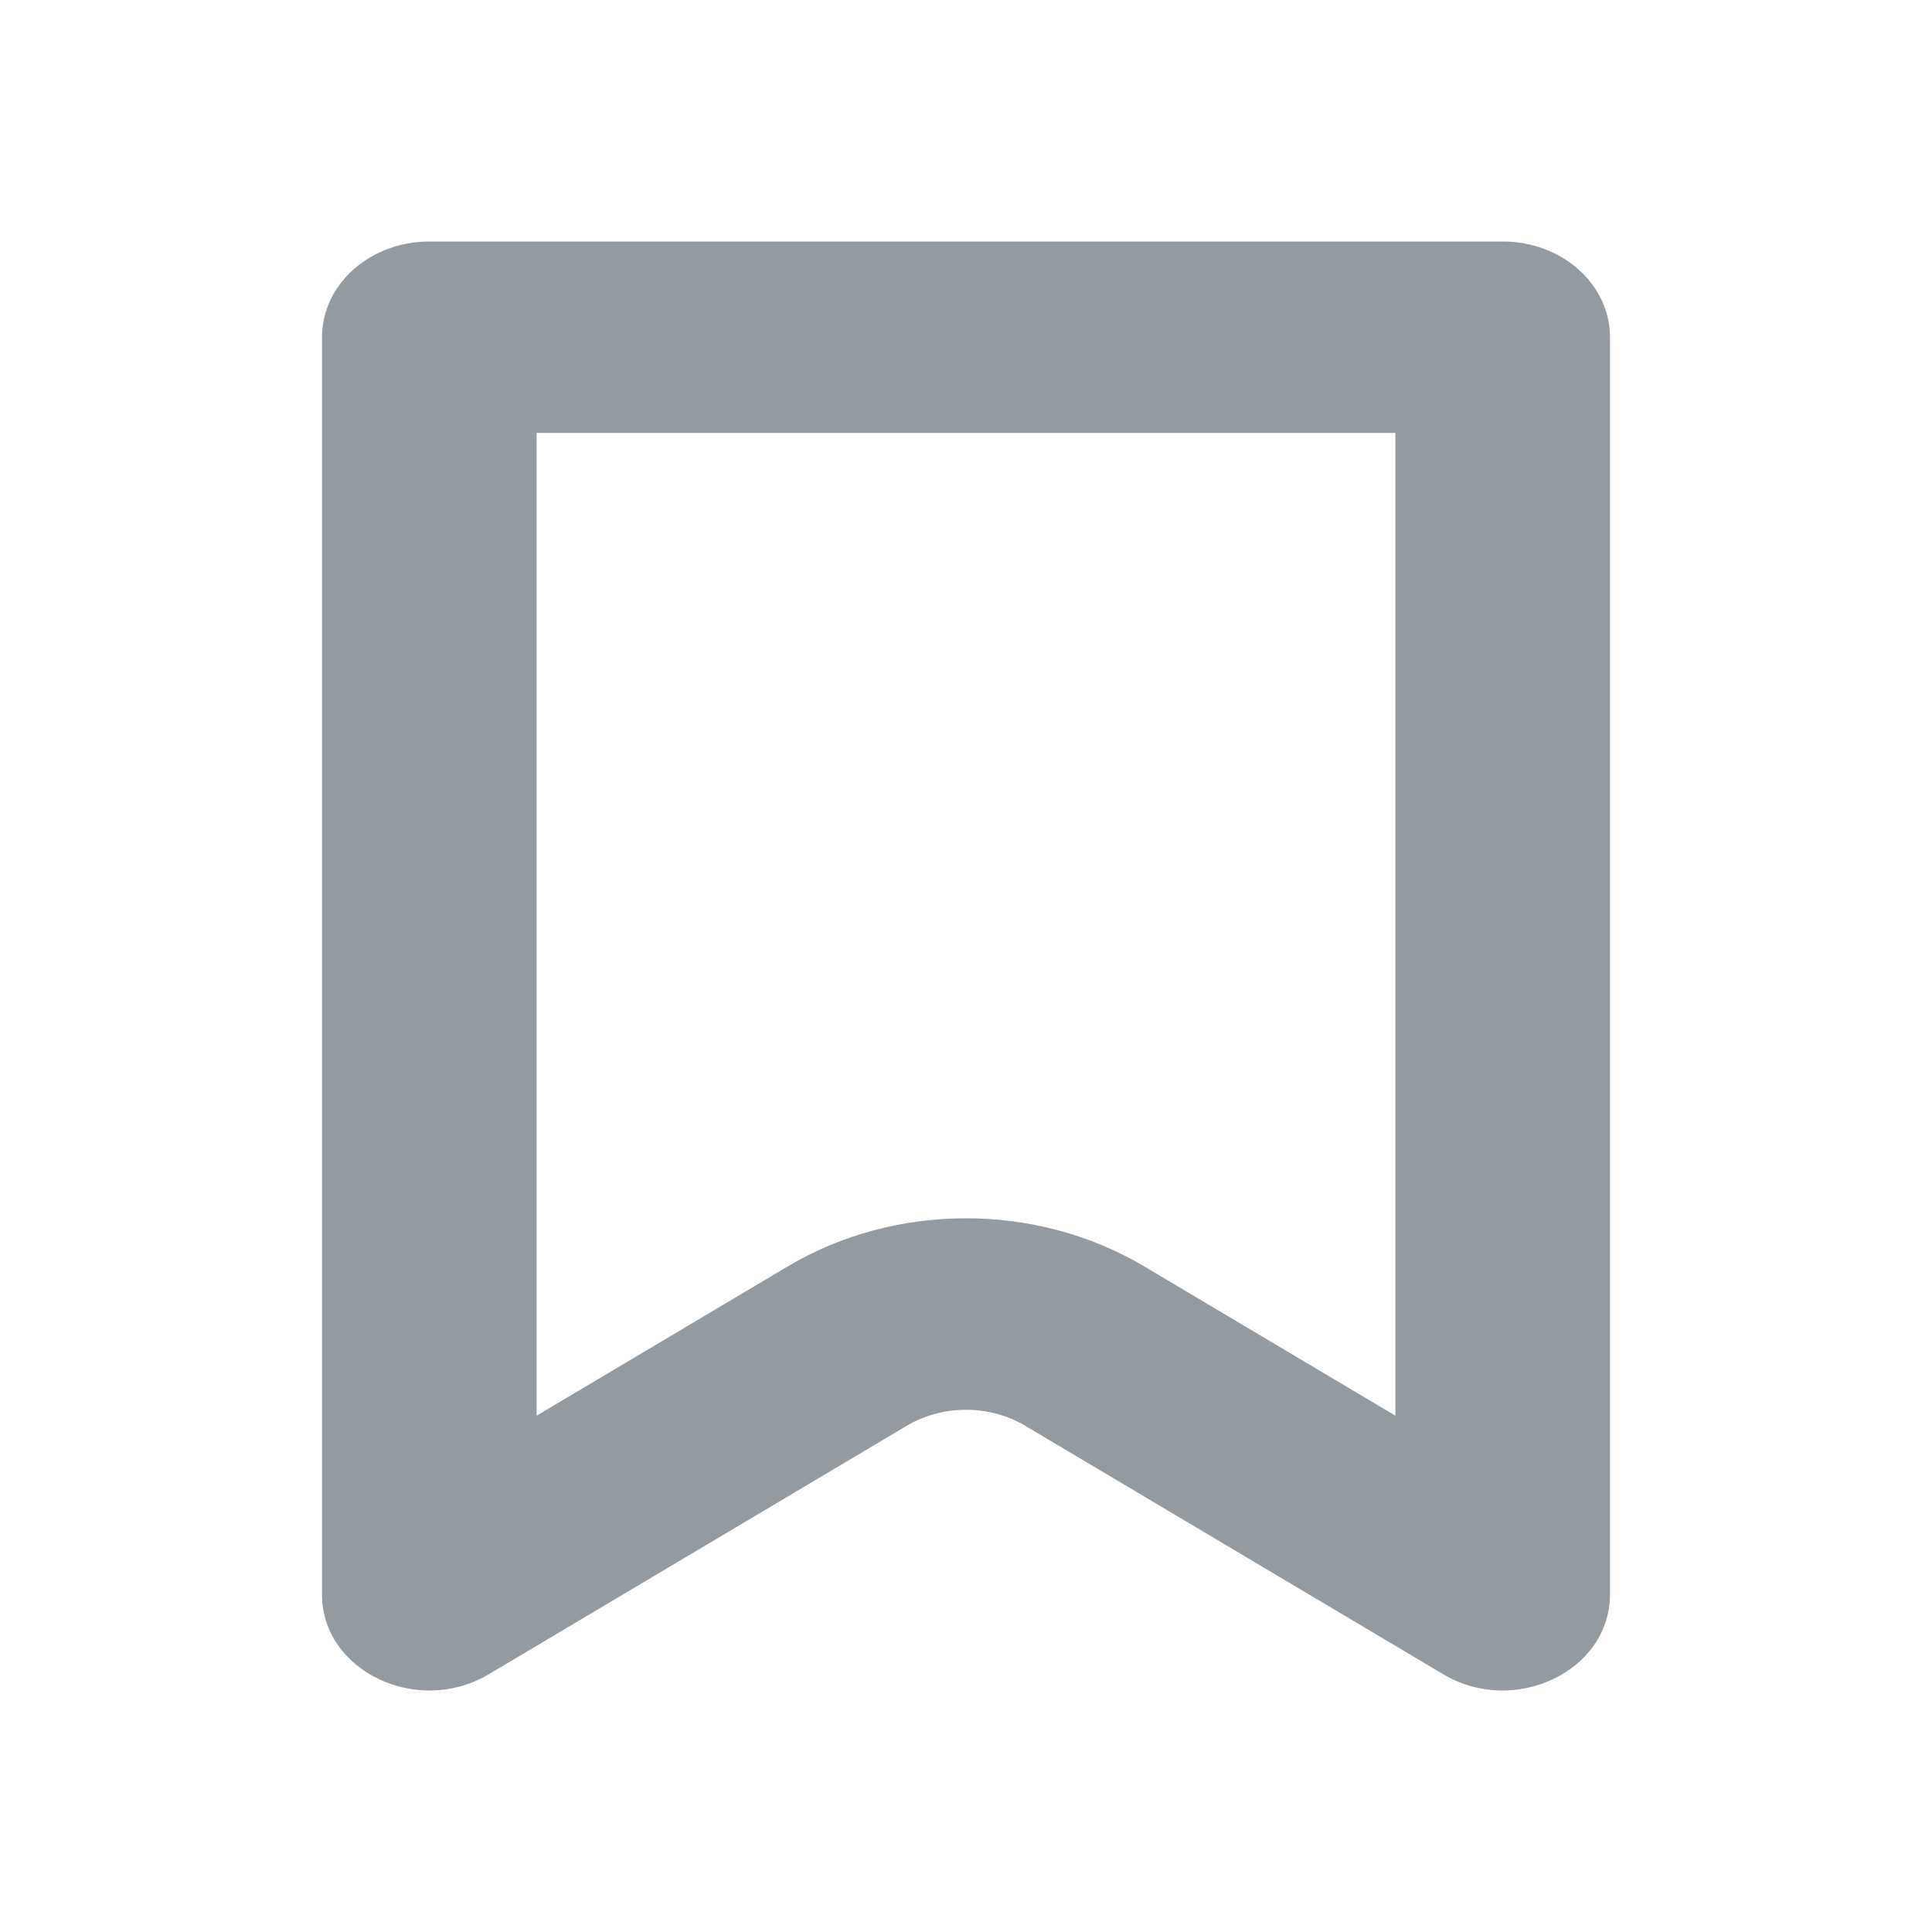
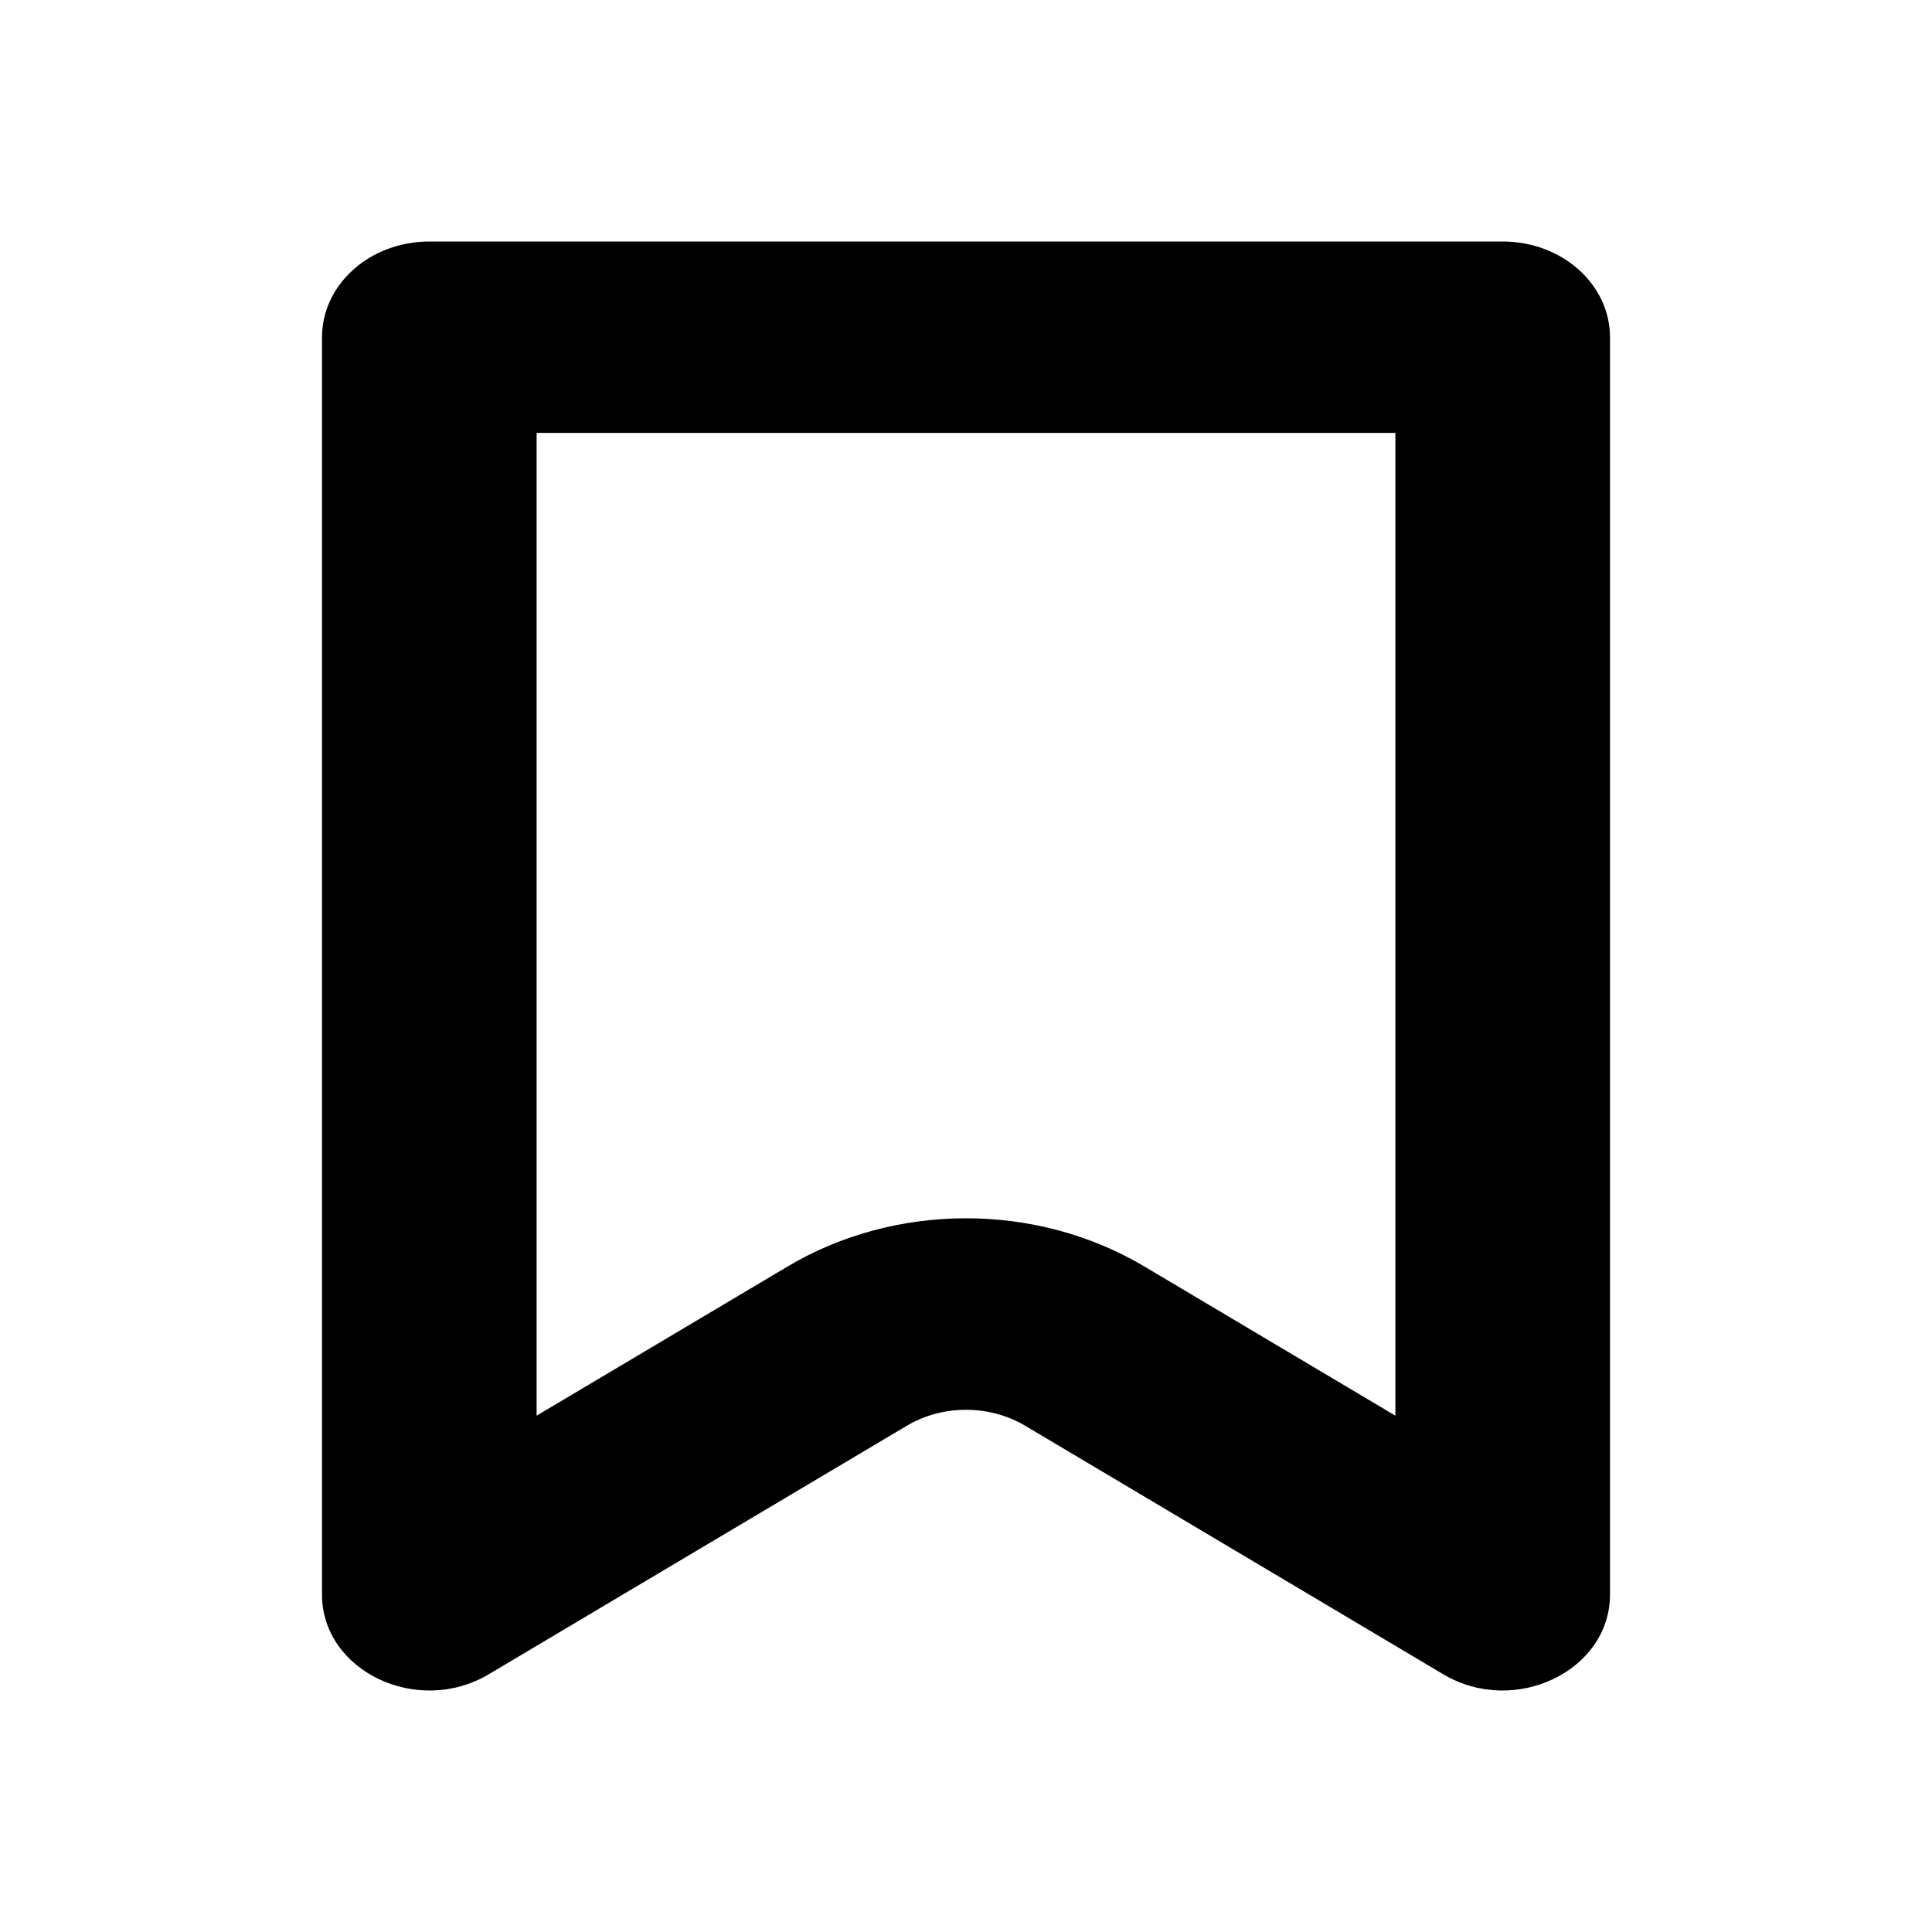
- <svg xmlns="http://www.w3.org/2000/svg" width="12" height="12" viewBox="0 0 12 12" fill="#949BA0">
+ <svg xmlns="http://www.w3.org/2000/svg" width="12" height="12" viewBox="0 0 12 12" fill="black">
  <path fill-rule="evenodd" clip-rule="evenodd" d="M3.333 8.793L4.891 7.867C5.562 7.467 6.438 7.467 7.109 7.867L8.667 8.793V2.689H3.333V8.793ZM2 2.095V9.904C2 10.379 2.593 10.663 3.036 10.399L5.63 8.857C5.854 8.723 6.146 8.723 6.37 8.857L8.964 10.399C9.407 10.663 10 10.379 10 9.904V2.095C10 1.766 9.702 1.5 9.333 1.5H2.667C2.298 1.5 2 1.766 2 2.095Z" />
</svg>
